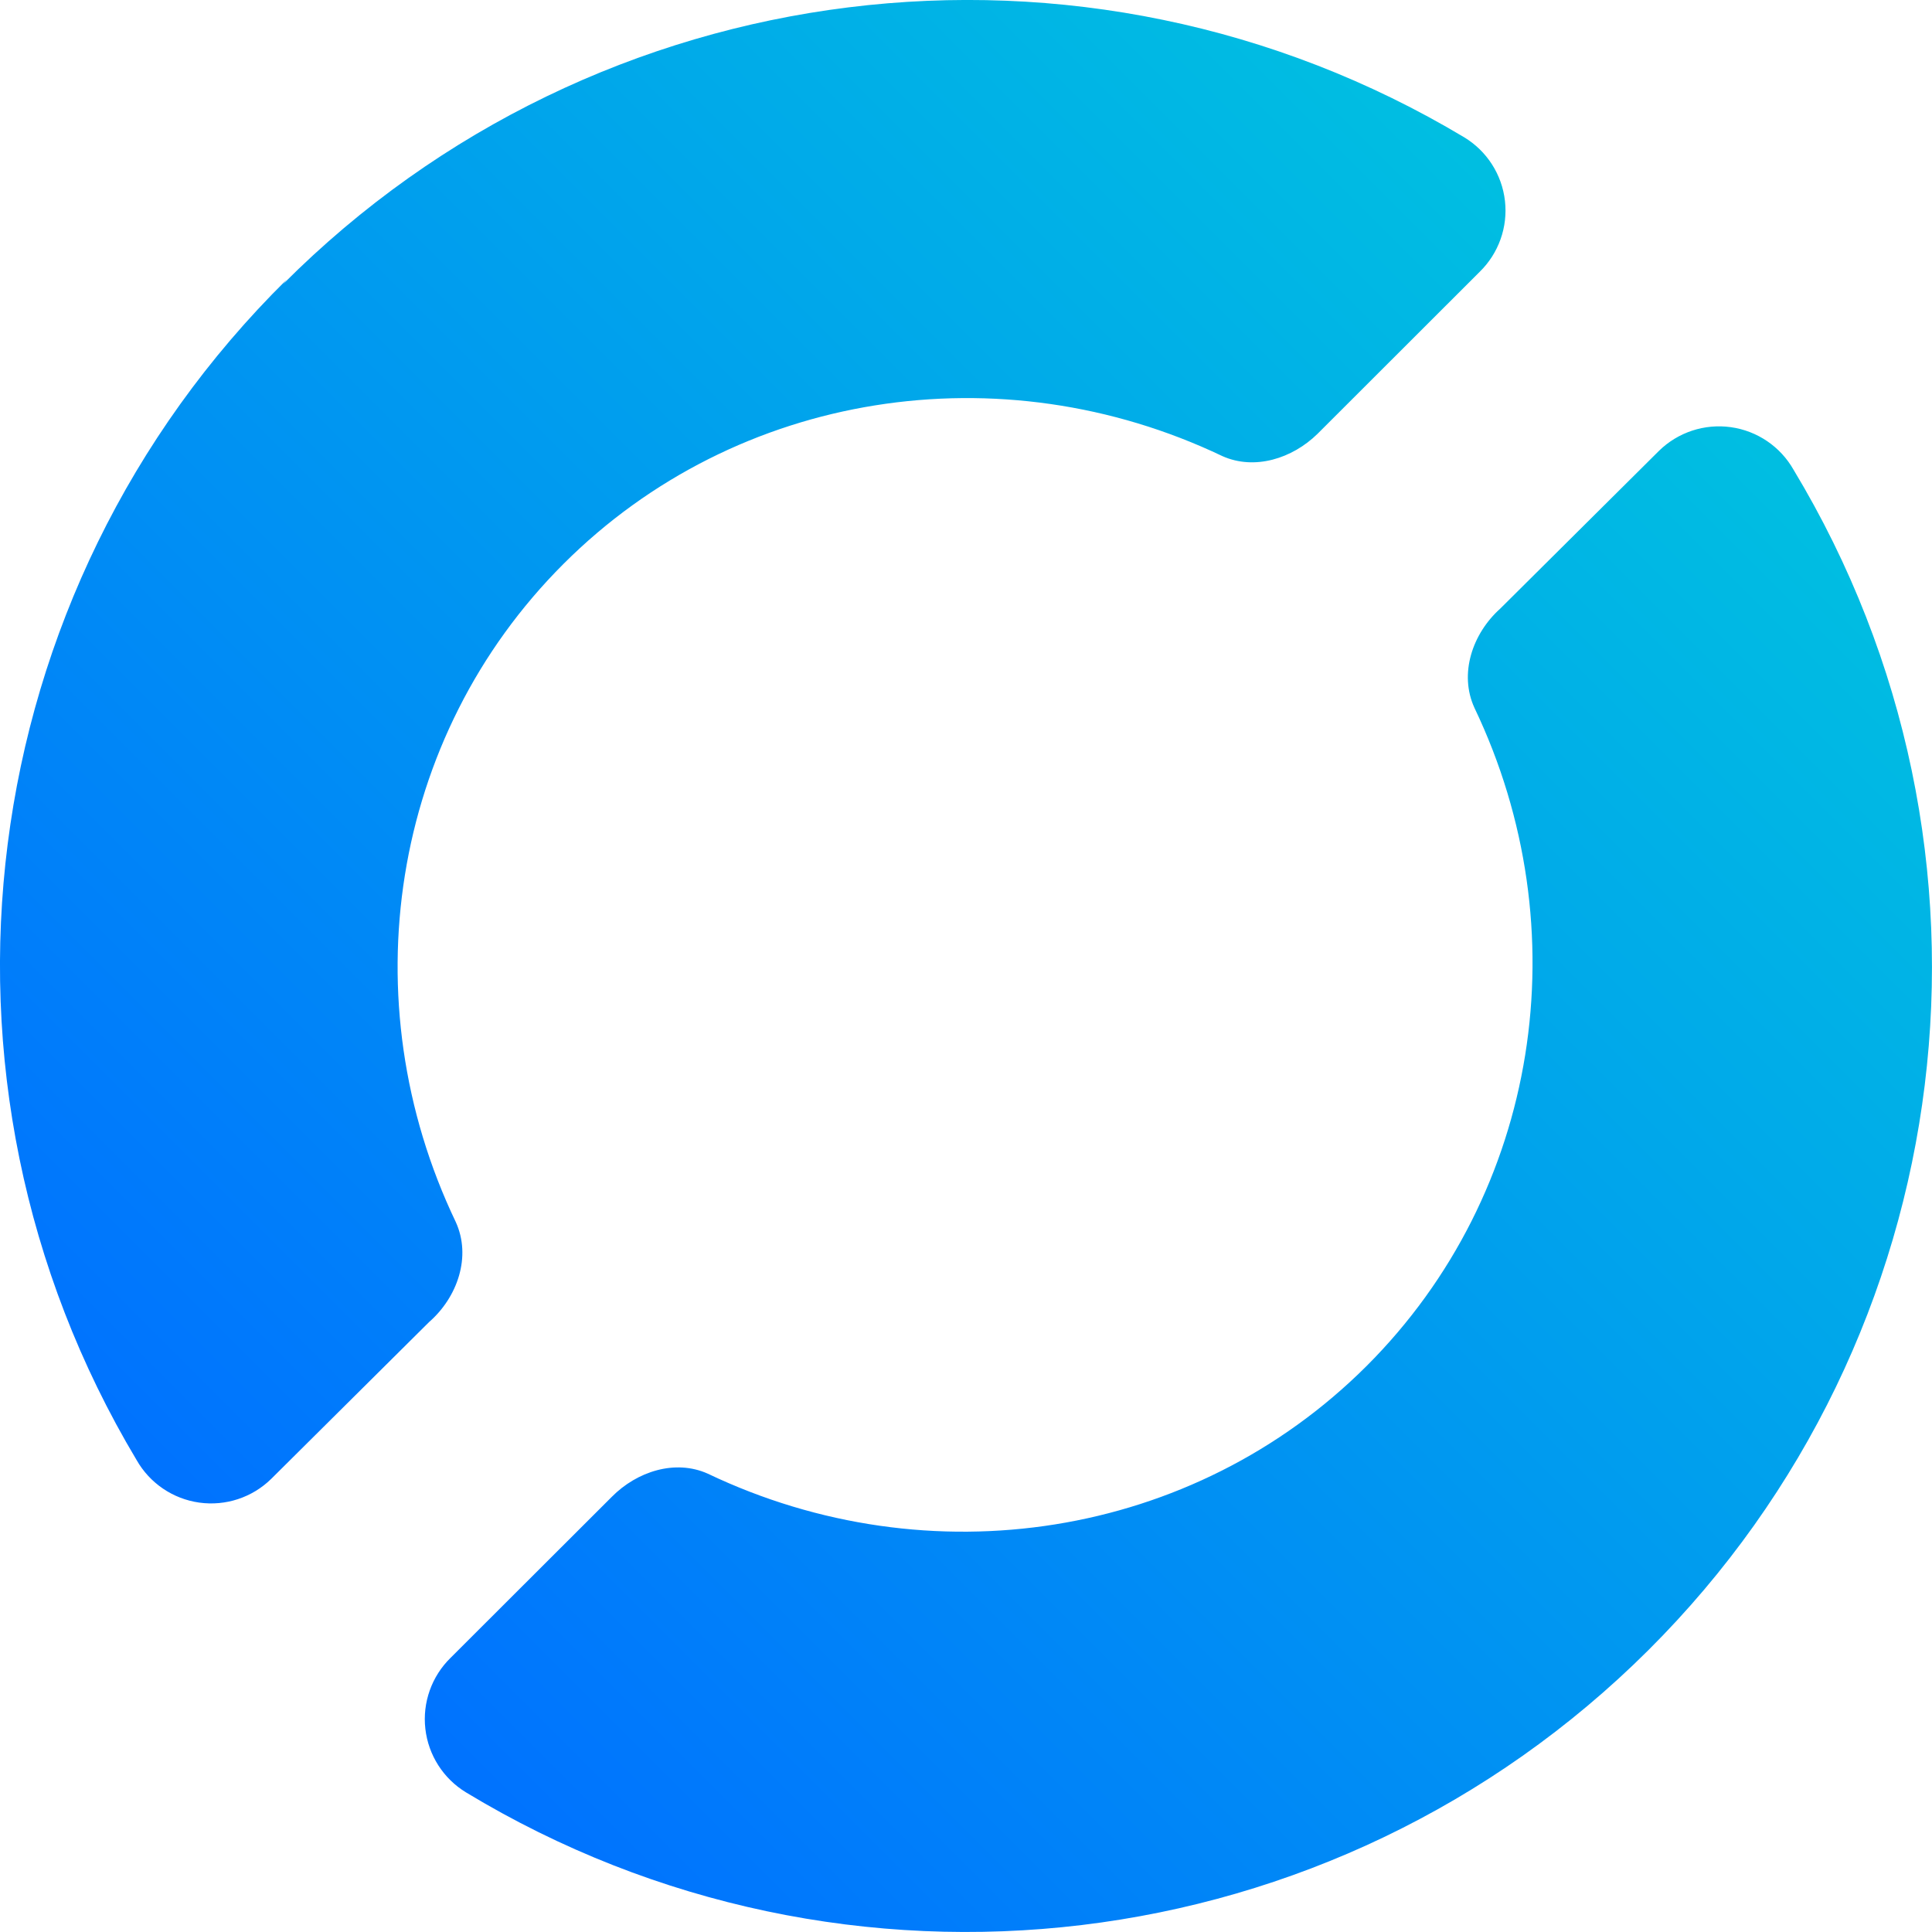
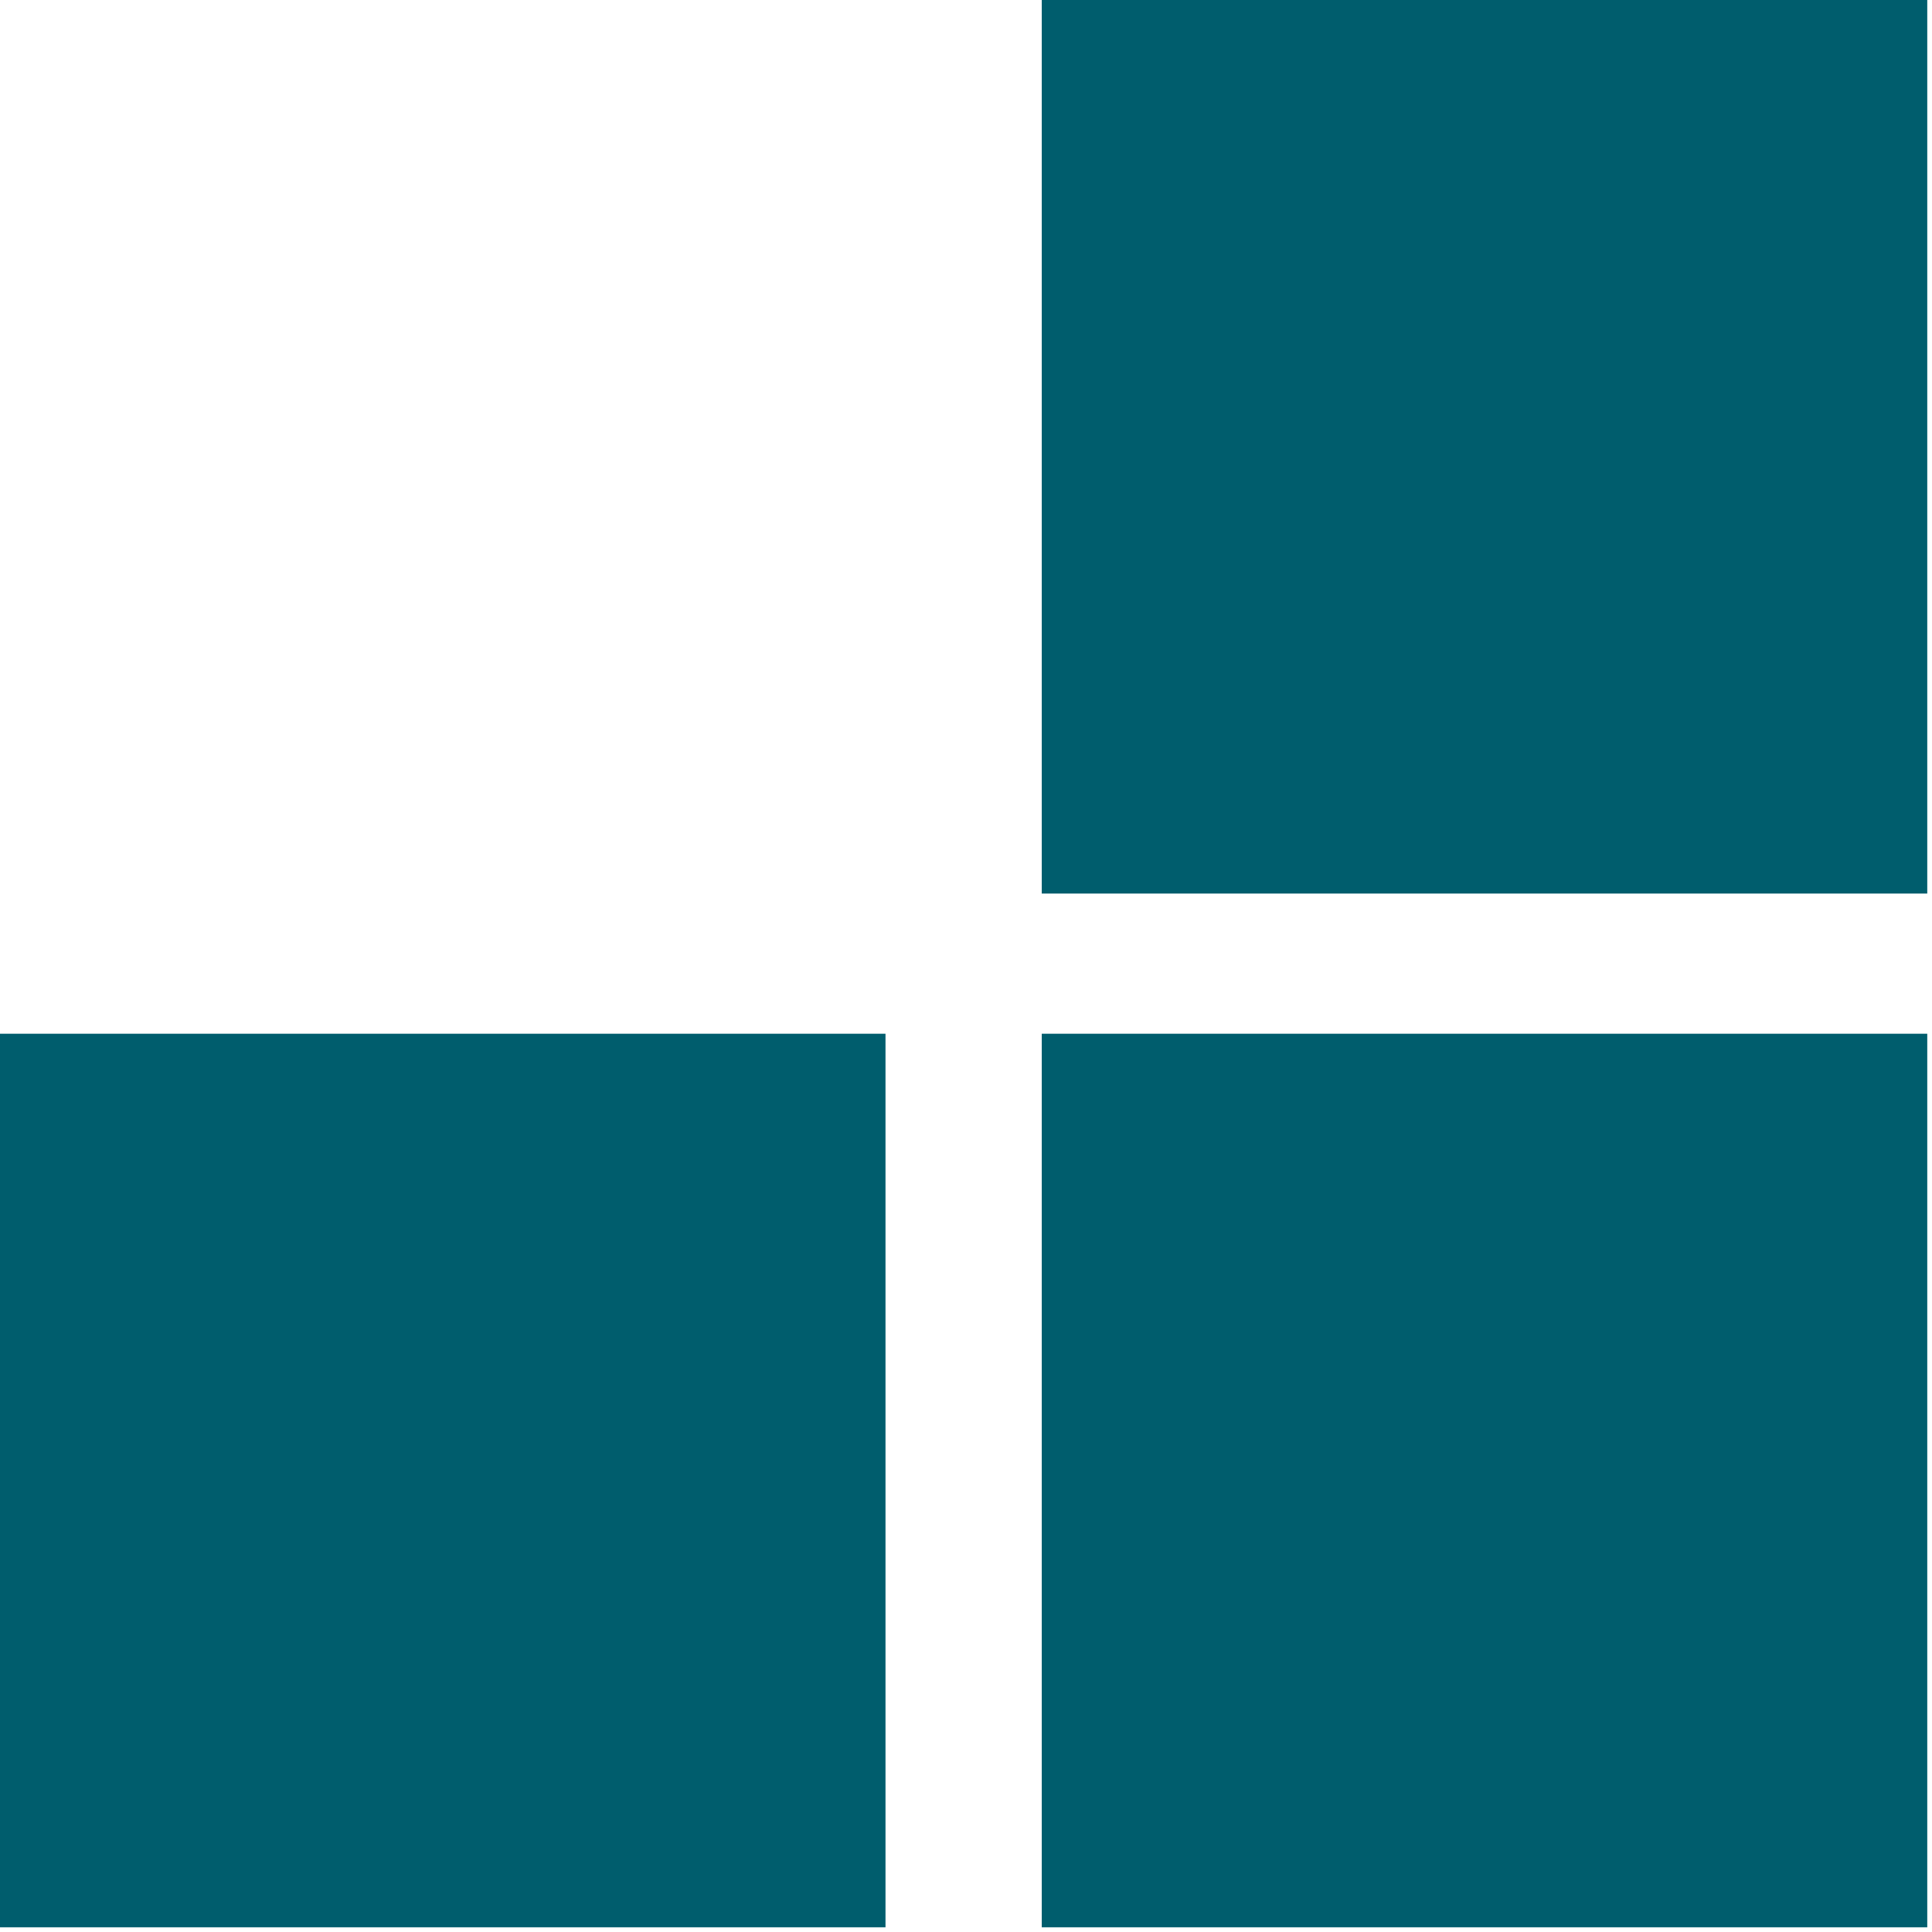
- <svg xmlns="http://www.w3.org/2000/svg" xmlns:xlink="http://www.w3.org/1999/xlink" xml:space="preserve" width="26" height="26" style="isolation:isolate" viewBox="66.993 897.484 26 26">
-   <defs>
-     <linearGradient xlink:href="#a" id="b" x1=".148" x2=".845" y1=".851" y2=".154" gradientTransform="matrix(26.00048 0 0 25.99935 66.993 897.485)" gradientUnits="userSpaceOnUse" />
-   </defs>
-   <linearGradient id="a" x1=".148" x2=".845" y1=".851" y2=".154" gradientTransform="matrix(26.301 0 0 26.331 90.674 911.757)" gradientUnits="userSpaceOnUse">
-     <stop offset="0" stop-color="#004ba6" style="stop-color:#0071ff;stop-opacity:1" />
-     <stop offset="1" stop-color="#00bfe1" style="stop-color:#00bfe1;stop-opacity:1" />
-   </linearGradient>
-   <path fill="url(#a)" d="m89.318 903.552-2.135 2.122c-.376.337-.558.879-.347 1.337 1.422 2.976.882 6.524-1.452 8.856-2.335 2.331-5.887 2.87-8.866 1.449-.439-.197-.954-.03-1.292.312l-2.17 2.167a1.154 1.154 0 0 0 .208 1.81 13.005 13.005 0 0 0 15.91-1.912 12.97 12.97 0 0 0 1.956-15.887 1.154 1.154 0 0 0-1.812-.254zm-18.467-2.305a12.969 12.969 0 0 0-2.02 15.885 1.154 1.154 0 0 0 1.812.254l2.124-2.11c.385-.336.572-.884.359-1.348-1.423-2.976-.884-6.524 1.451-8.856 2.334-2.332 5.887-2.871 8.866-1.45.434.194.942.033 1.281-.3l2.182-2.18a1.152 1.152 0 0 0-.208-1.81 13.009 13.009 0 0 0-15.893 1.973z" style="fill:url(#b);stroke-width:.988" />
+ <svg xmlns="http://www.w3.org/2000/svg" width="100%" height="100%" viewBox="0 0 385 385" version="1.1" xml:space="preserve" style="fill-rule:evenodd;clip-rule:evenodd;stroke-linejoin:round;stroke-miterlimit:2;">
+   <g id="Blokken">
+     <rect id="Shape-1" x="0" y="205.997" width="176.458" height="178.065" style="fill:#005d6d;" />
+     <rect id="Shape-2" x="207.597" y="205.997" width="176.458" height="178.065" style="fill:#005d6d;" />
+     <rect id="Shape-3" x="207.597" y="0" width="176.458" height="178.065" style="fill:#005d6d;" />
+   </g>
</svg>
